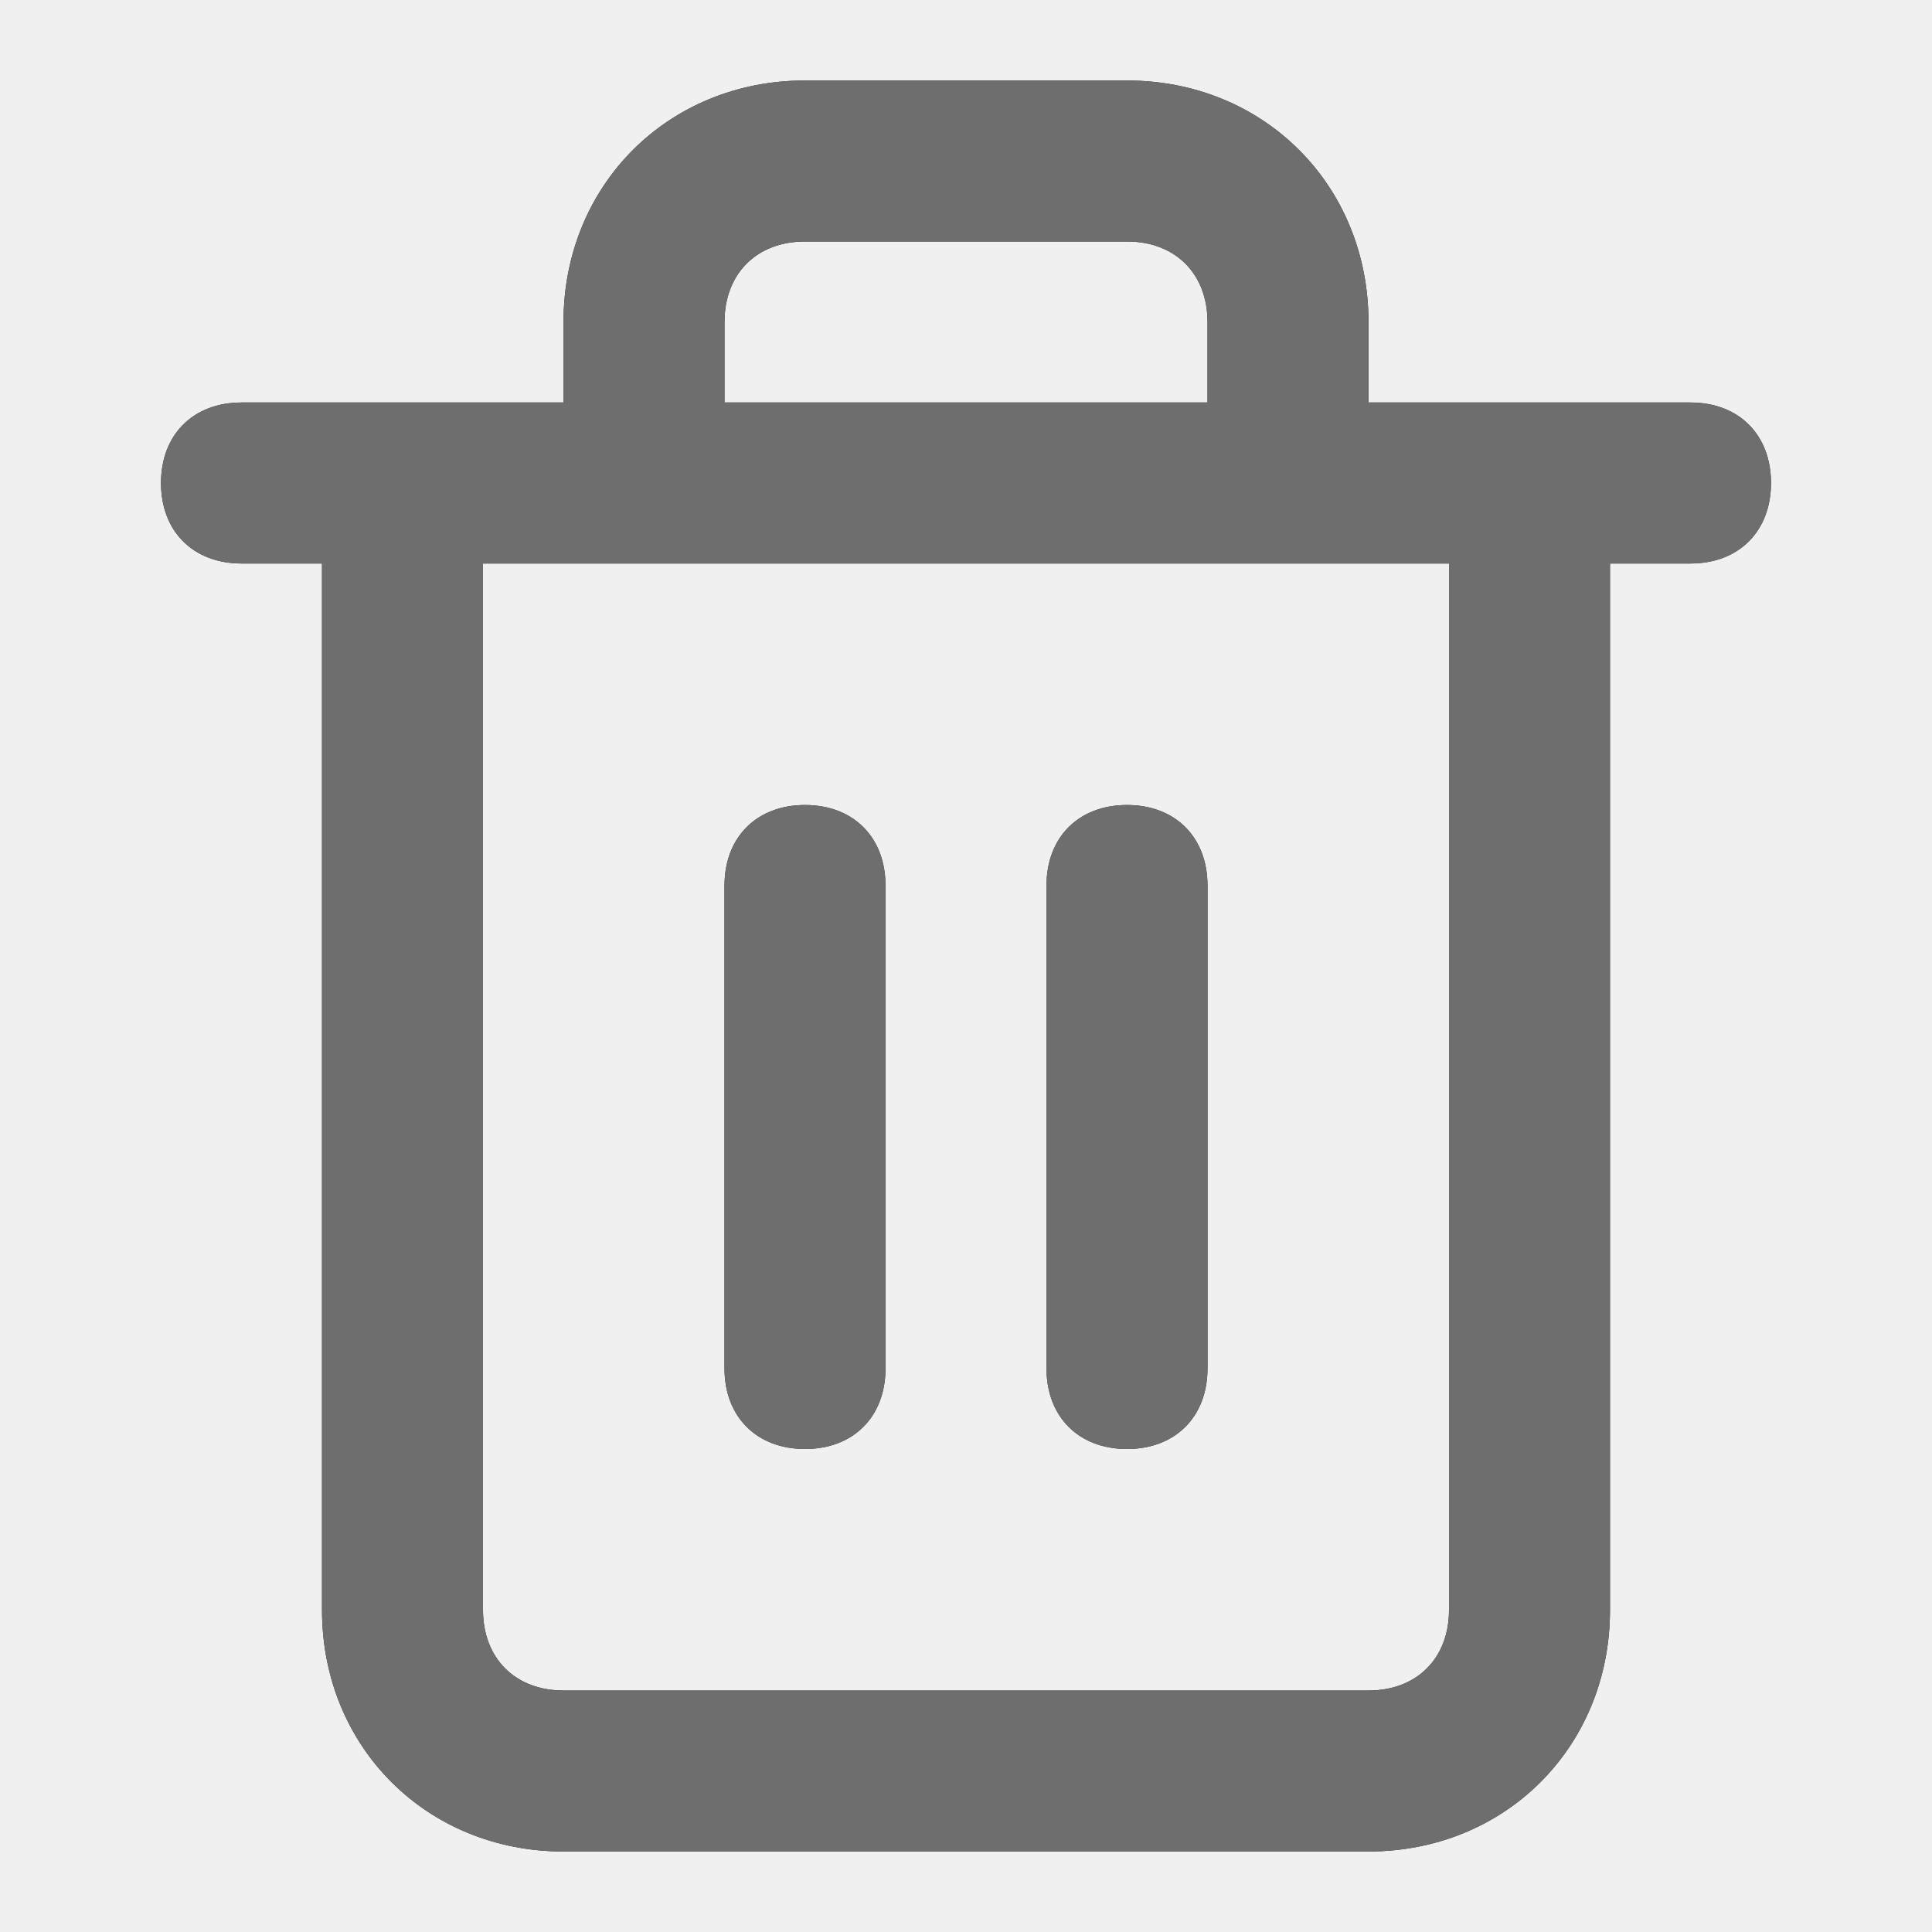
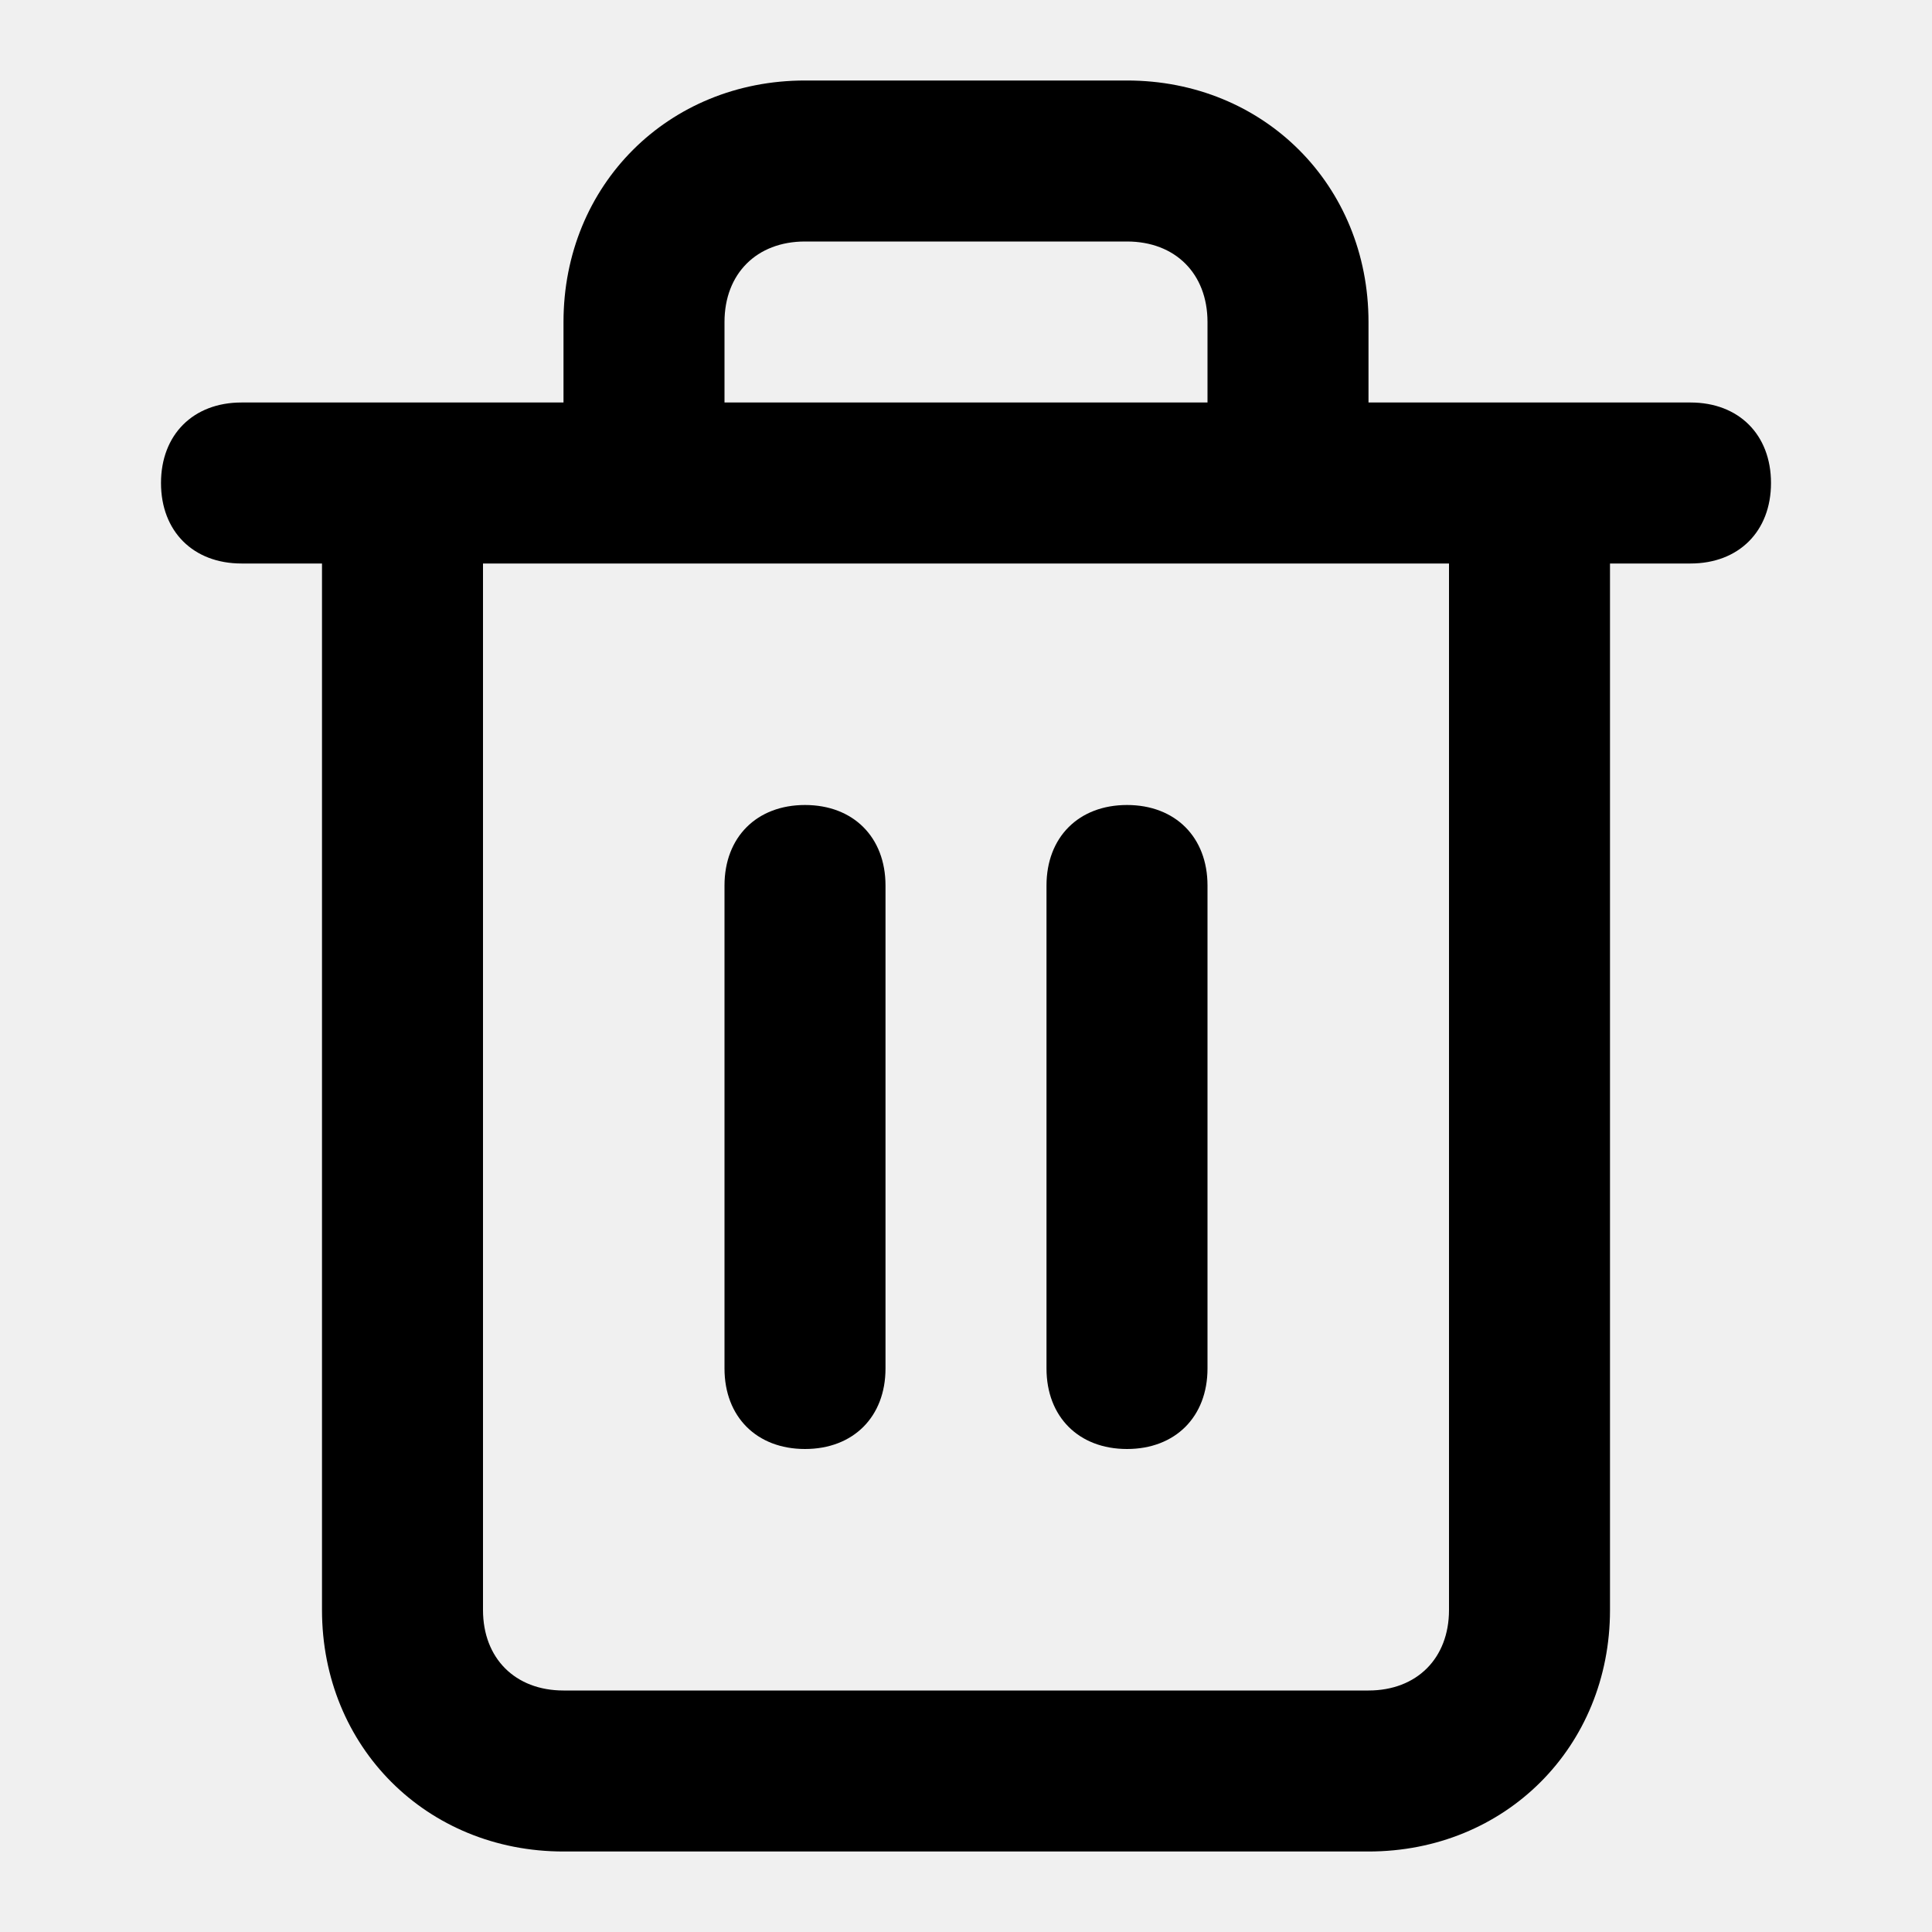
- <svg xmlns="http://www.w3.org/2000/svg" width="24" height="24" viewBox="0 0 24 24" fill="none">
-   <path fill-rule="evenodd" clip-rule="evenodd" d="M21 5H17V4C17 2.3 15.7 1 14 1H10C8.3 1 7 2.3 7 4V5H3C2.4 5 2 5.4 2 6C2 6.6 2.4 7 3 7H4V20C4 21.7 5.3 23 7 23H17C18.7 23 20 21.7 20 20V7H21C21.6 7 22 6.6 22 6C22 5.4 21.6 5 21 5ZM9 4C9 3.4 9.4 3 10 3H14C14.6 3 15 3.4 15 4V5H9V4ZM17 21C17.6 21 18 20.6 18 20V7H6V20C6 20.6 6.4 21 7 21H17ZM11 11V17C11 17.6 10.6 18 10 18C9.4 18 9 17.6 9 17V11C9 10.4 9.4 10 10 10C10.6 10 11 10.4 11 11ZM15 17V11C15 10.4 14.6 10 14 10C13.4 10 13 10.4 13 11V17C13 17.6 13.4 18 14 18C14.6 18 15 17.6 15 17Z" fill="#212529" />
-   <mask id="mask0_24247_81374" style="mask-type:luminance" maskUnits="userSpaceOnUse" x="2" y="1" width="20" height="22">
-     <path fill-rule="evenodd" clip-rule="evenodd" d="M21 5H17V4C17 2.3 15.7 1 14 1H10C8.3 1 7 2.3 7 4V5H3C2.4 5 2 5.4 2 6C2 6.6 2.4 7 3 7H4V20C4 21.7 5.3 23 7 23H17C18.7 23 20 21.7 20 20V7H21C21.6 7 22 6.6 22 6C22 5.4 21.6 5 21 5ZM9 4C9 3.4 9.4 3 10 3H14C14.6 3 15 3.4 15 4V5H9V4ZM17 21C17.6 21 18 20.6 18 20V7H6V20C6 20.6 6.4 21 7 21H17ZM11 11V17C11 17.6 10.6 18 10 18C9.4 18 9 17.6 9 17V11C9 10.4 9.4 10 10 10C10.6 10 11 10.4 11 11ZM15 17V11C15 10.4 14.6 10 14 10C13.4 10 13 10.4 13 11V17C13 17.6 13.4 18 14 18C14.6 18 15 17.6 15 17Z" fill="white" />
-   </mask>
-   <g mask="url(#mask0_24247_81374)">
-     <path fill-rule="evenodd" clip-rule="evenodd" d="M0 0H24V24H0V0Z" fill="#6E6E6E" />
-   </g>
+ <svg xmlns="http://www.w3.org/2000/svg" viewBox="0 0 24 24" fill="none">
+   <path fill-rule="evenodd" clip-rule="evenodd" d="M21 5H17V4C17 2.3 15.7 1 14 1H10C8.3 1 7 2.3 7 4V5H3C2.4 5 2 5.4 2 6C2 6.6 2.4 7 3 7H4V20C4 21.7 5.3 23 7 23H17C18.7 23 20 21.7 20 20V7H21C21.6 7 22 6.6 22 6C22 5.4 21.6 5 21 5ZM9 4C9 3.4 9.4 3 10 3H14C14.6 3 15 3.4 15 4V5H9V4ZM17 21C17.6 21 18 20.6 18 20V7H6V20C6 20.6 6.4 21 7 21H17ZM11 11V17C11 17.6 10.6 18 10 18C9.4 18 9 17.6 9 17V11C9 10.4 9.4 10 10 10C10.6 10 11 10.4 11 11ZM15 17V11C15 10.4 14.6 10 14 10C13.4 10 13 10.4 13 11V17C13 17.6 13.4 18 14 18C14.6 18 15 17.6 15 17Z" fill="currentColor" />
</svg>
